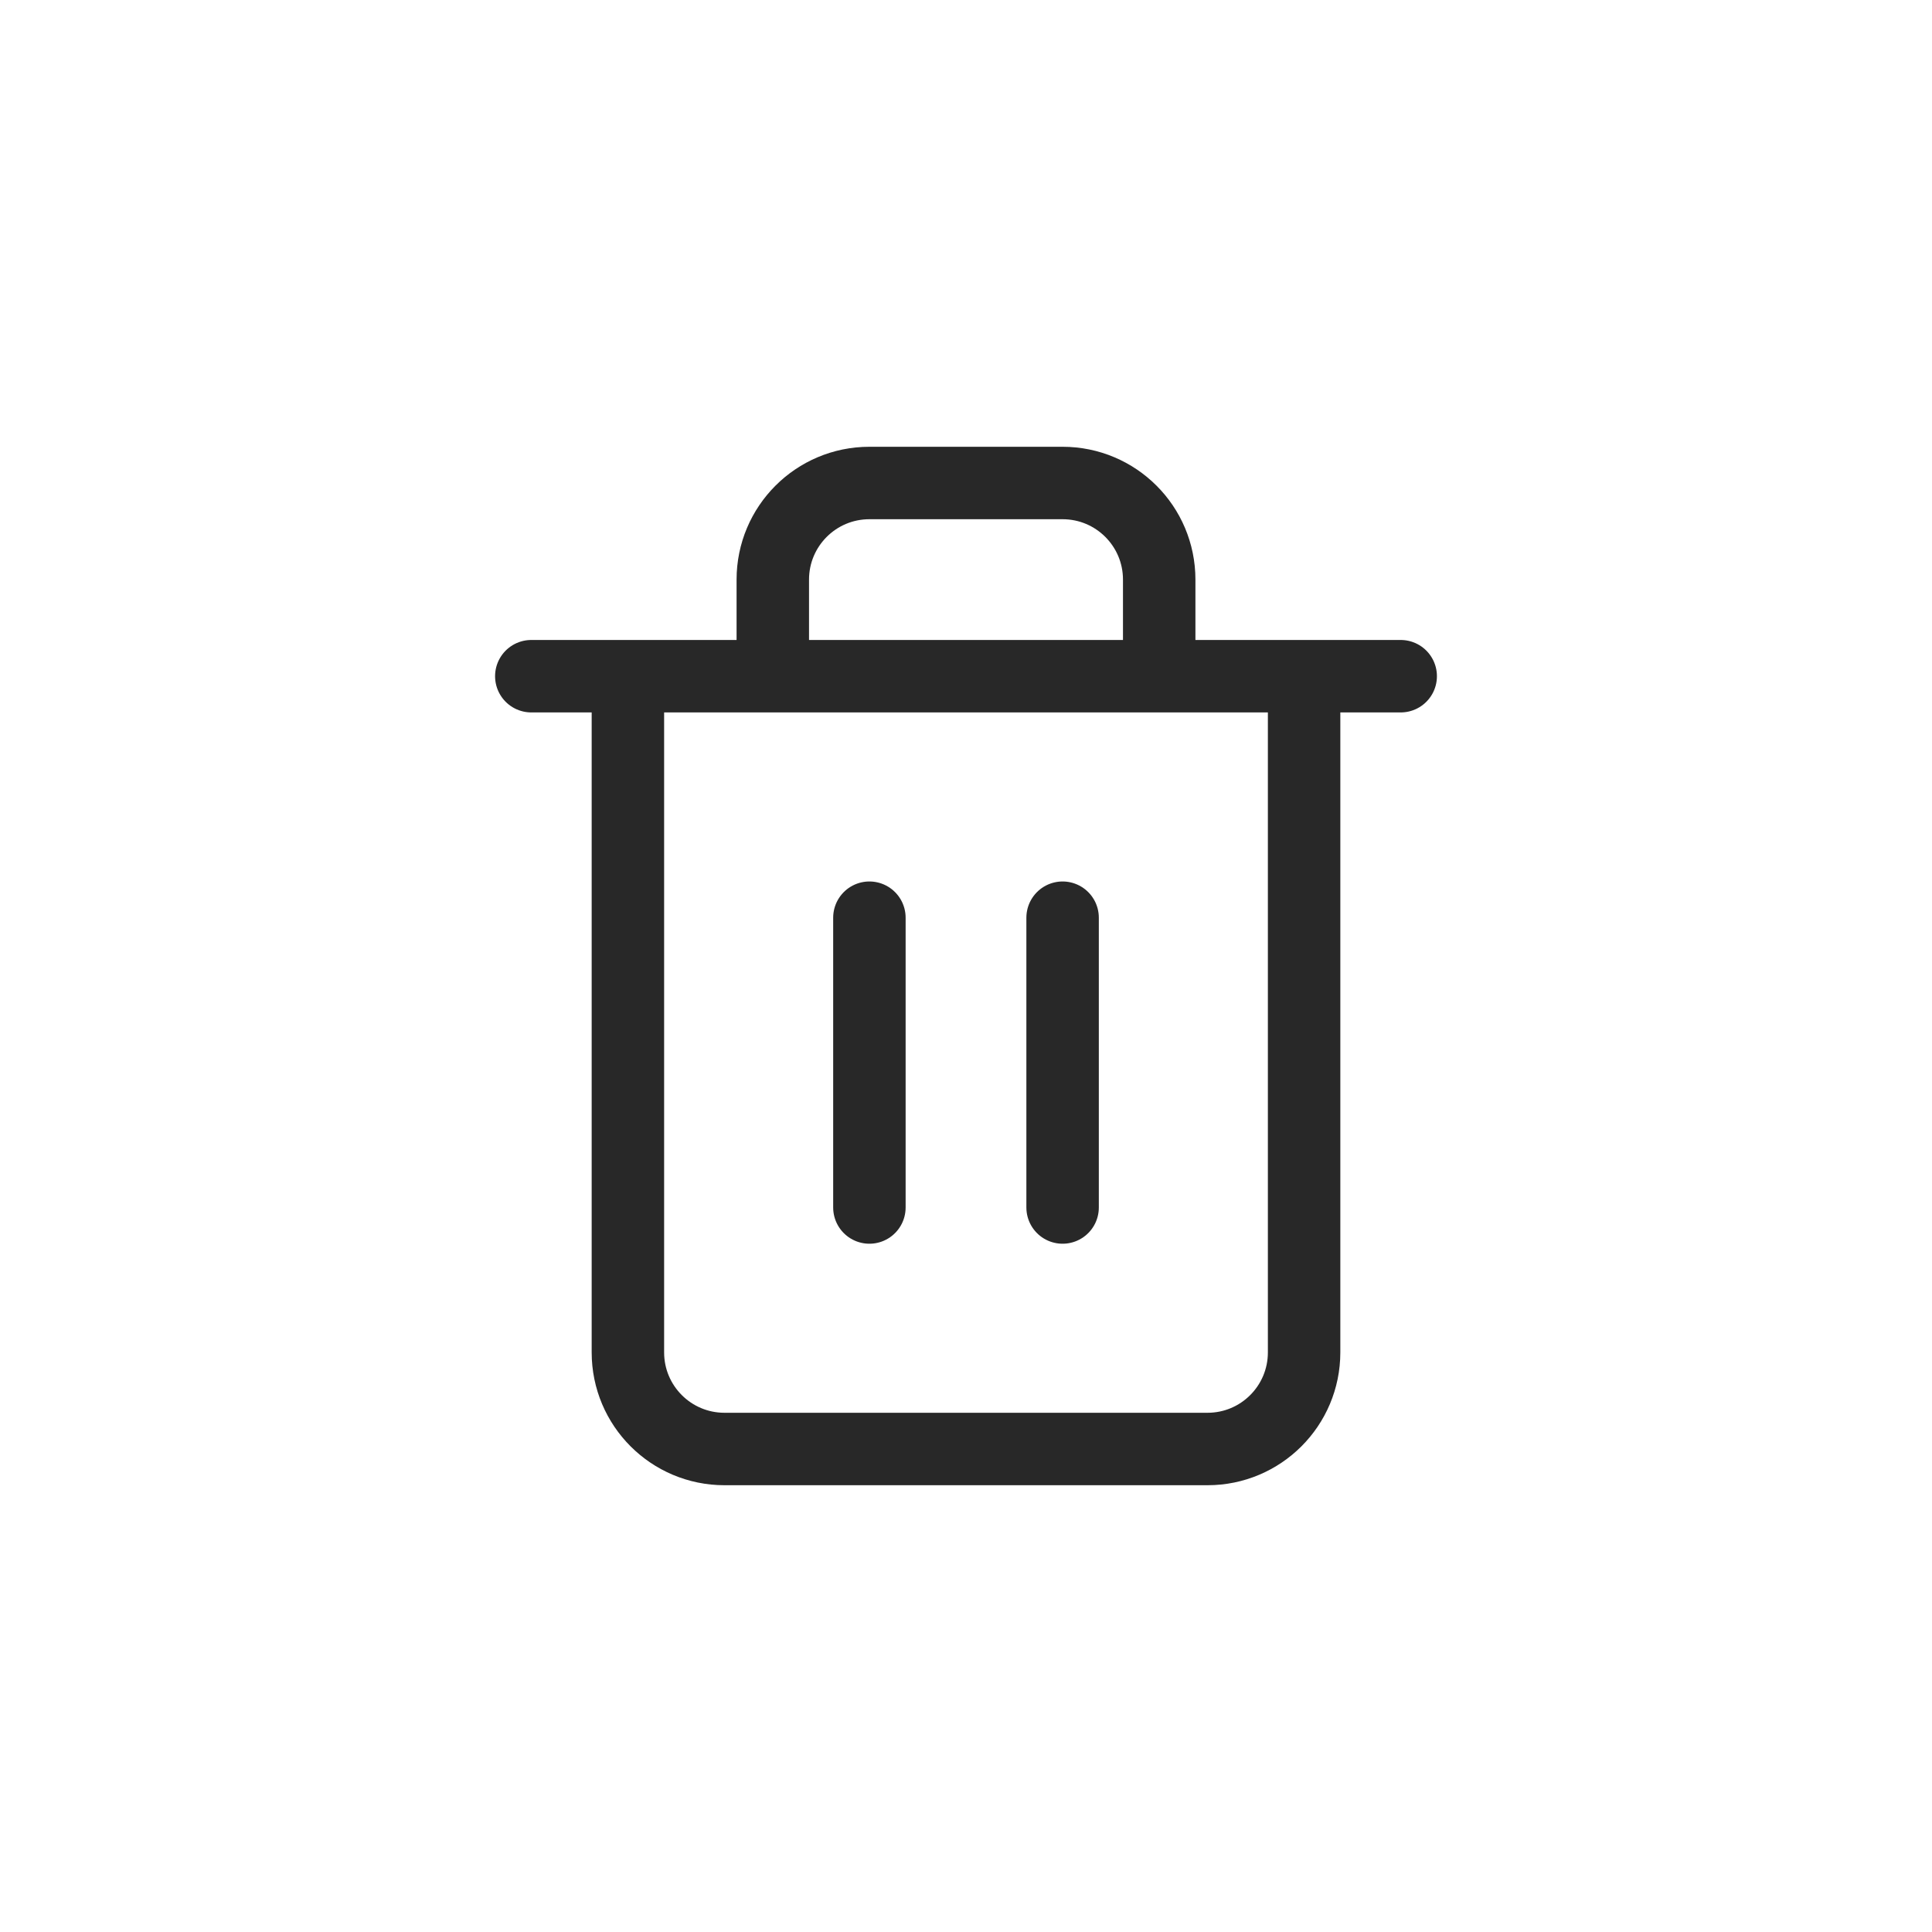
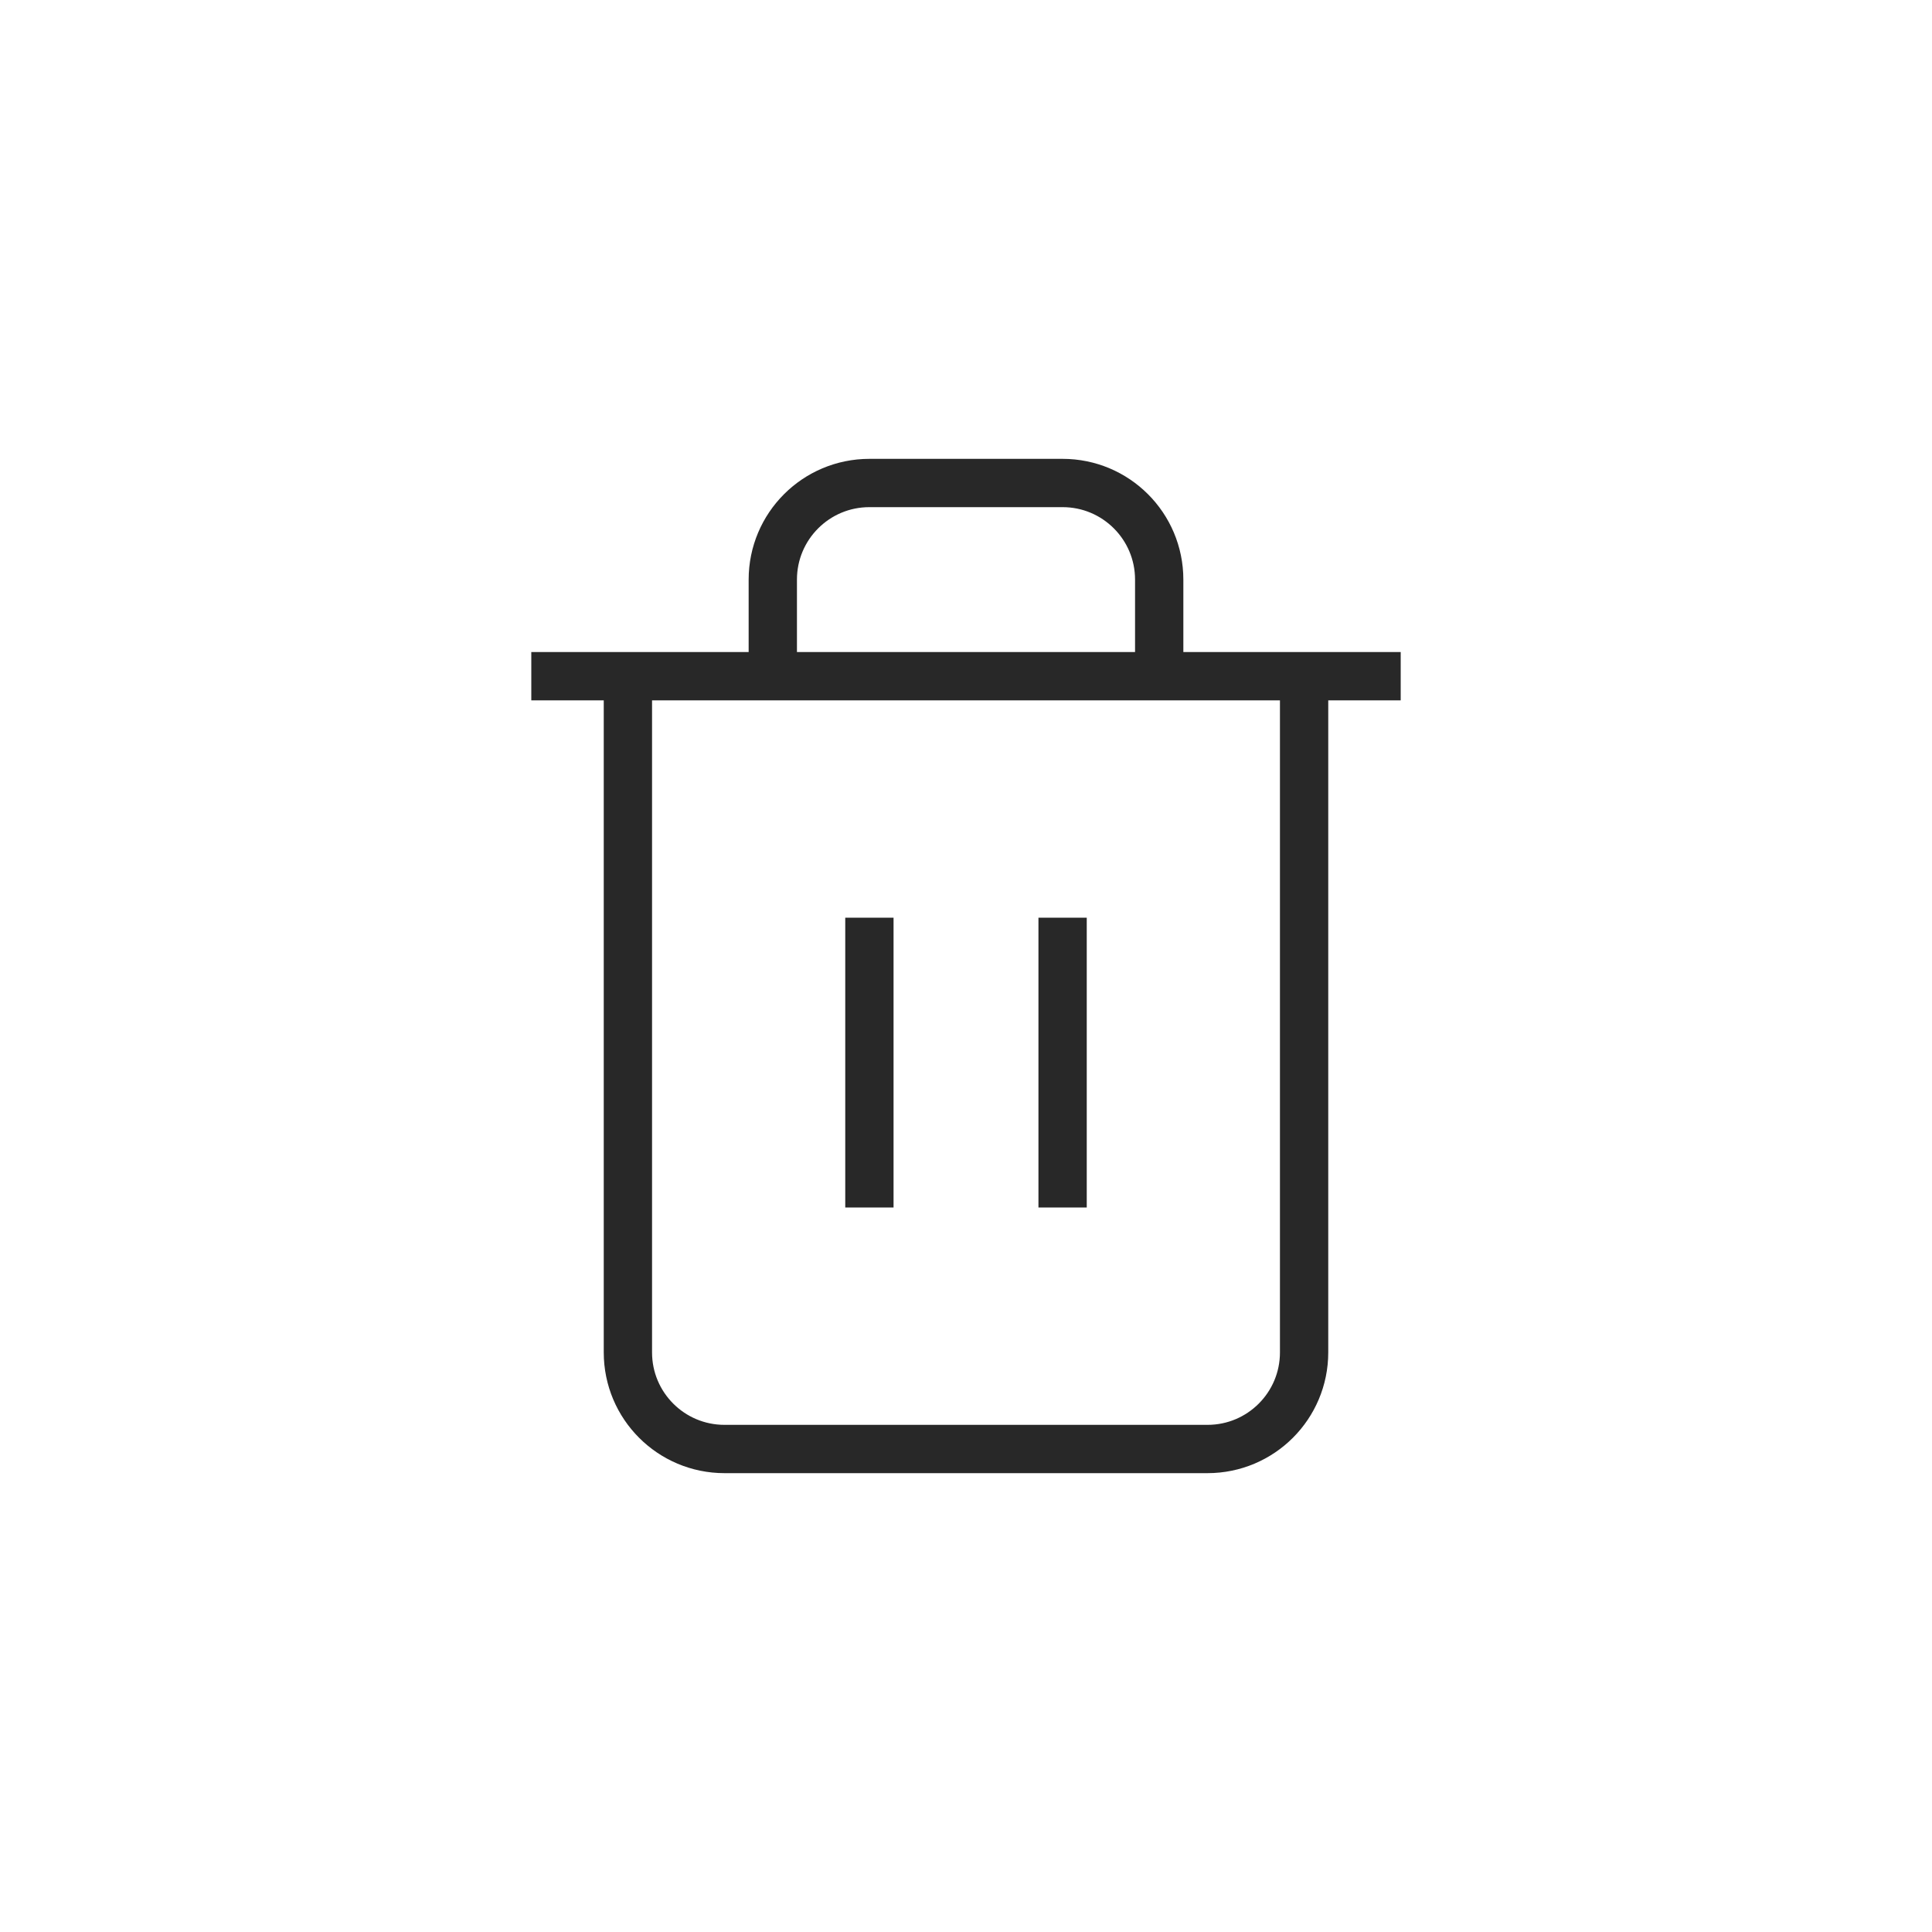
<svg xmlns="http://www.w3.org/2000/svg" width="40" height="40" viewBox="0 0 40 40" fill="none">
  <rect width="40" height="40" fill="white" />
-   <path d="M16 14V12C16 10.895 16.895 10 18 10H22C23.105 10 24 10.895 24 12V14M11 14H29H11ZM13 14V28C13 29.105 13.895 30 15 30H25C26.105 30 27 29.105 27 28V14H13Z" stroke="#282828" stroke-width="1.5" stroke-linecap="round" stroke-linejoin="round" />
-   <path d="M22 19V25" stroke="#282828" stroke-width="1.5" stroke-linecap="round" stroke-linejoin="round" />
-   <path d="M18 19V25" stroke="#282828" stroke-width="1.5" stroke-linecap="round" stroke-linejoin="round" />
+   <path d="M16 14V12C16 10.895 16.895 10 18 10H22C23.105 10 24 10.895 24 12V14M11 14H29H11ZM13 14V28C13 29.105 13.895 30 15 30H25C26.105 30 27 29.105 27 28V14H13Z" stroke="#282828" strokeWidth="1.5" strokeLinecap="round" strokeLinejoin="round" />
+   <path d="M22 19V25" stroke="#282828" strokeWidth="1.5" strokeLinecap="round" strokeLinejoin="round" />
+   <path d="M18 19V25" stroke="#282828" strokeWidth="1.5" strokeLinecap="round" strokeLinejoin="round" />
</svg>
